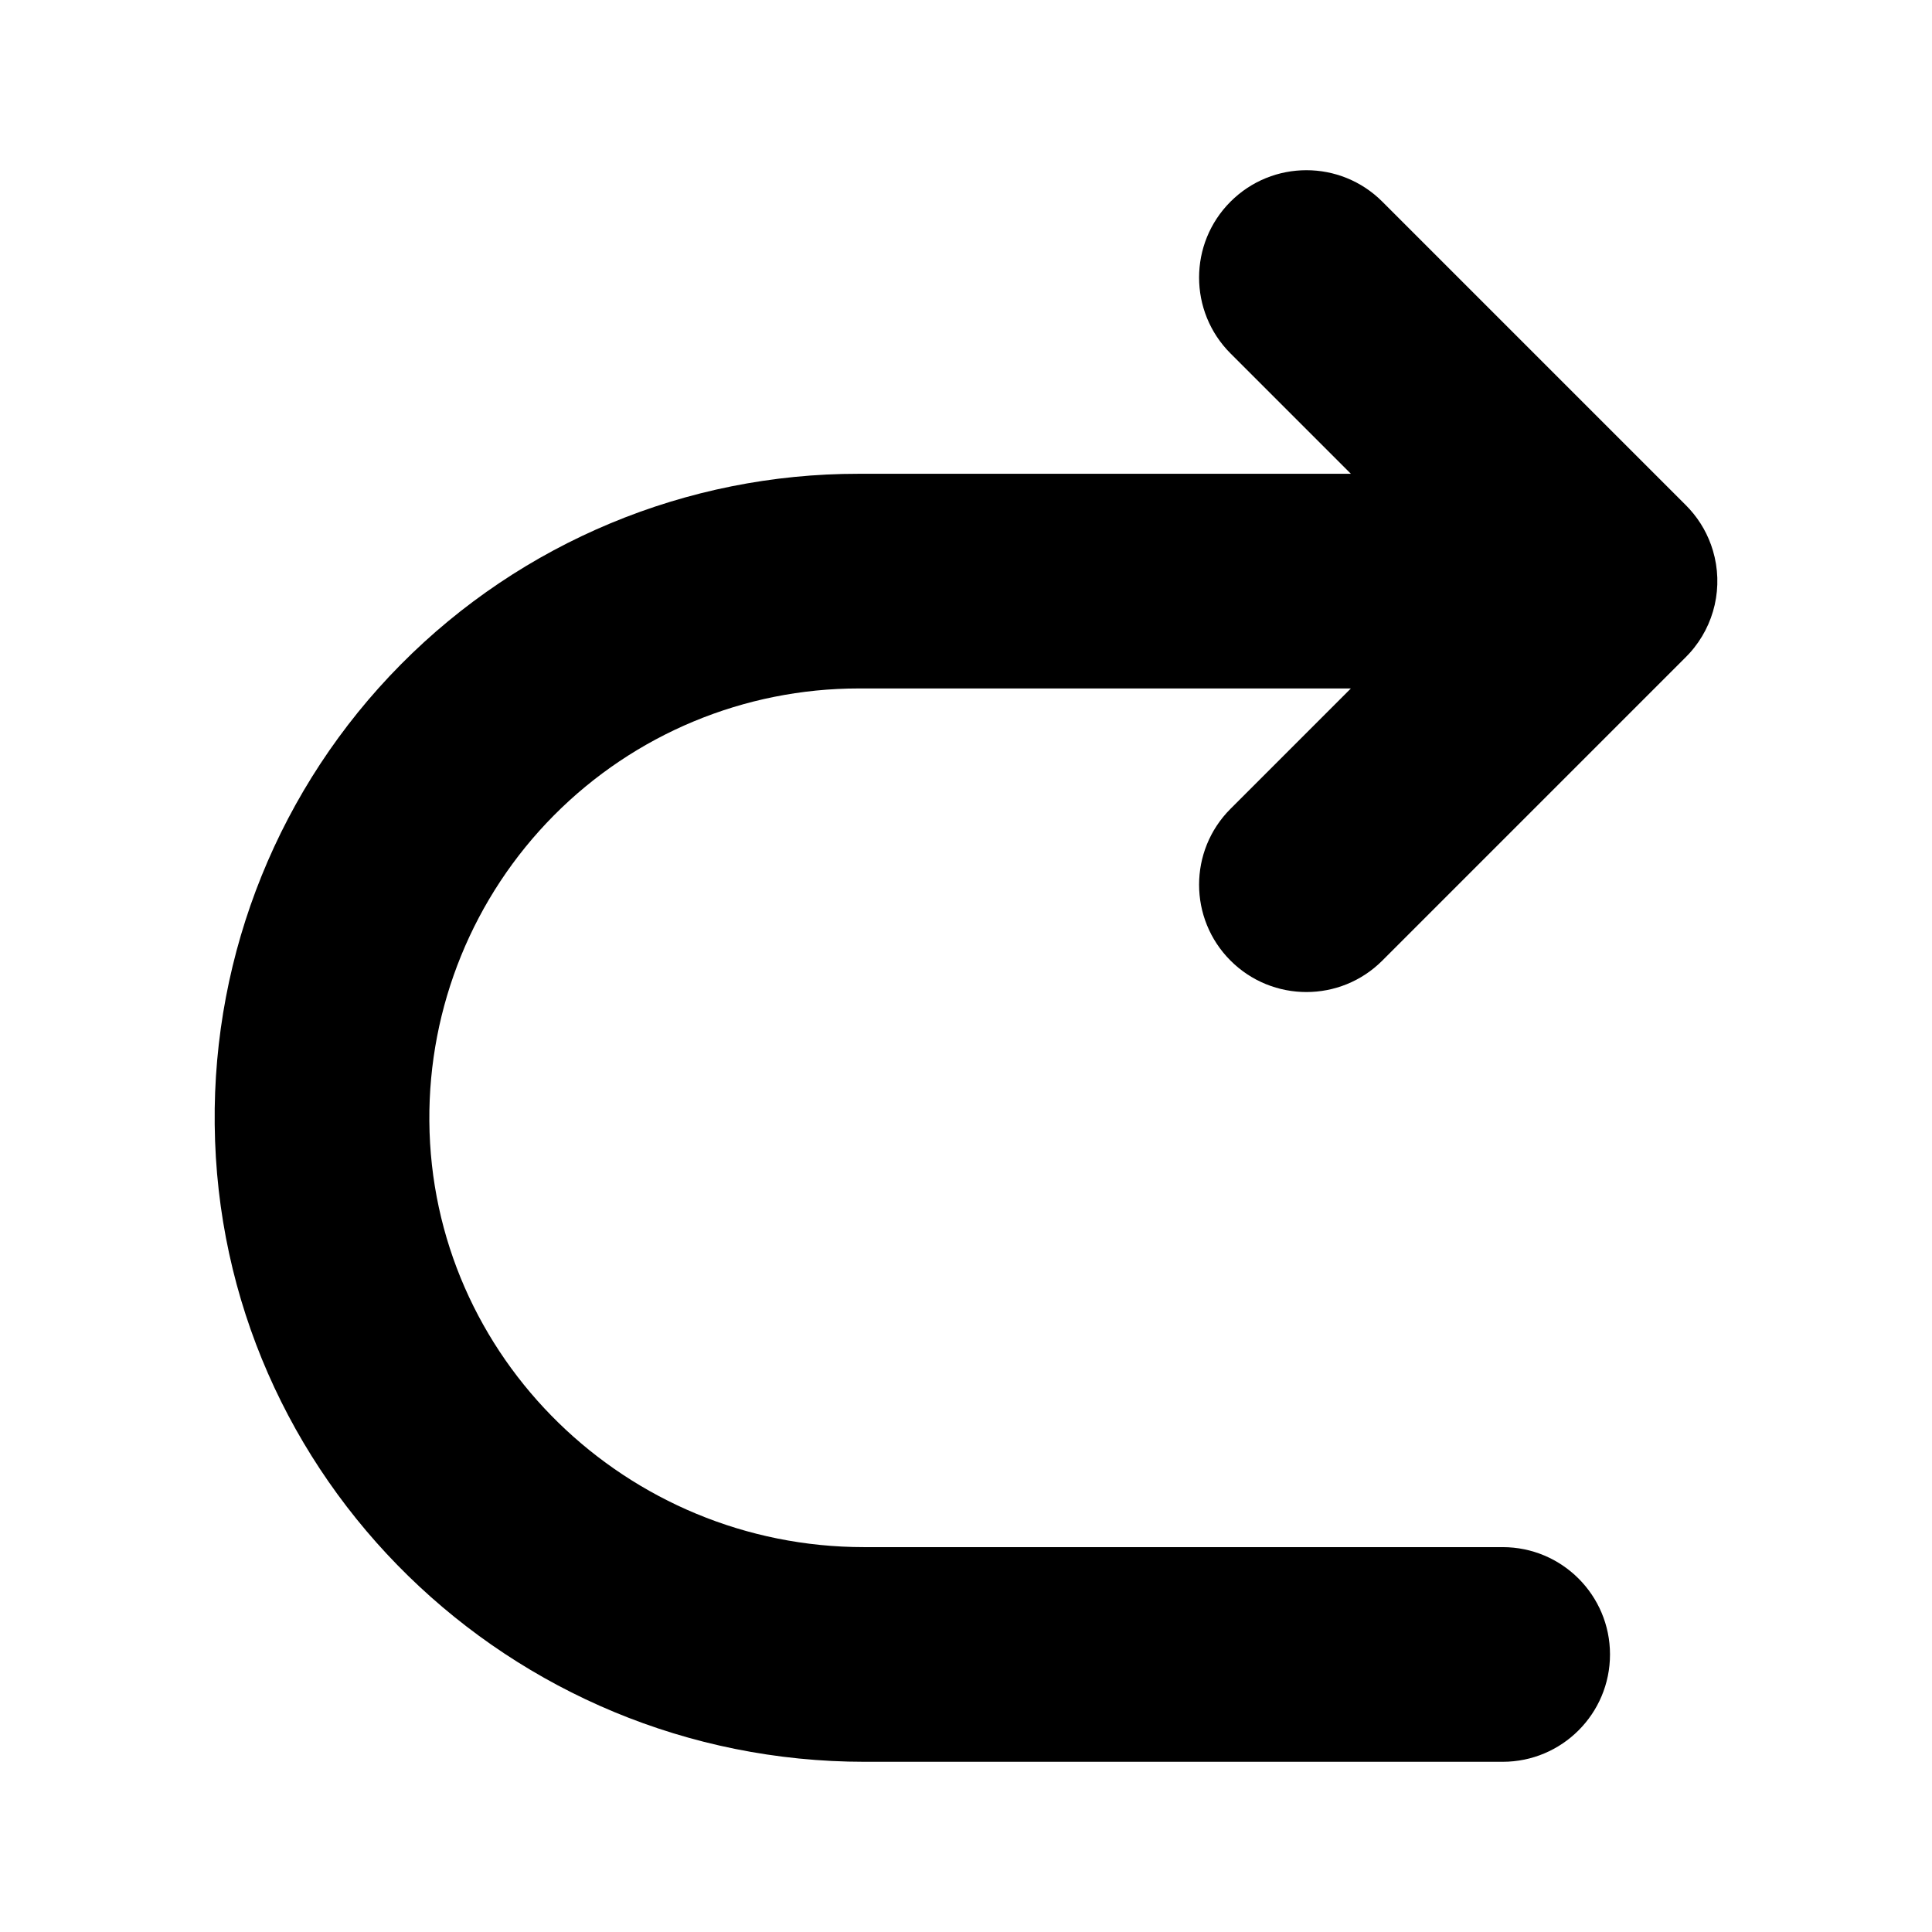
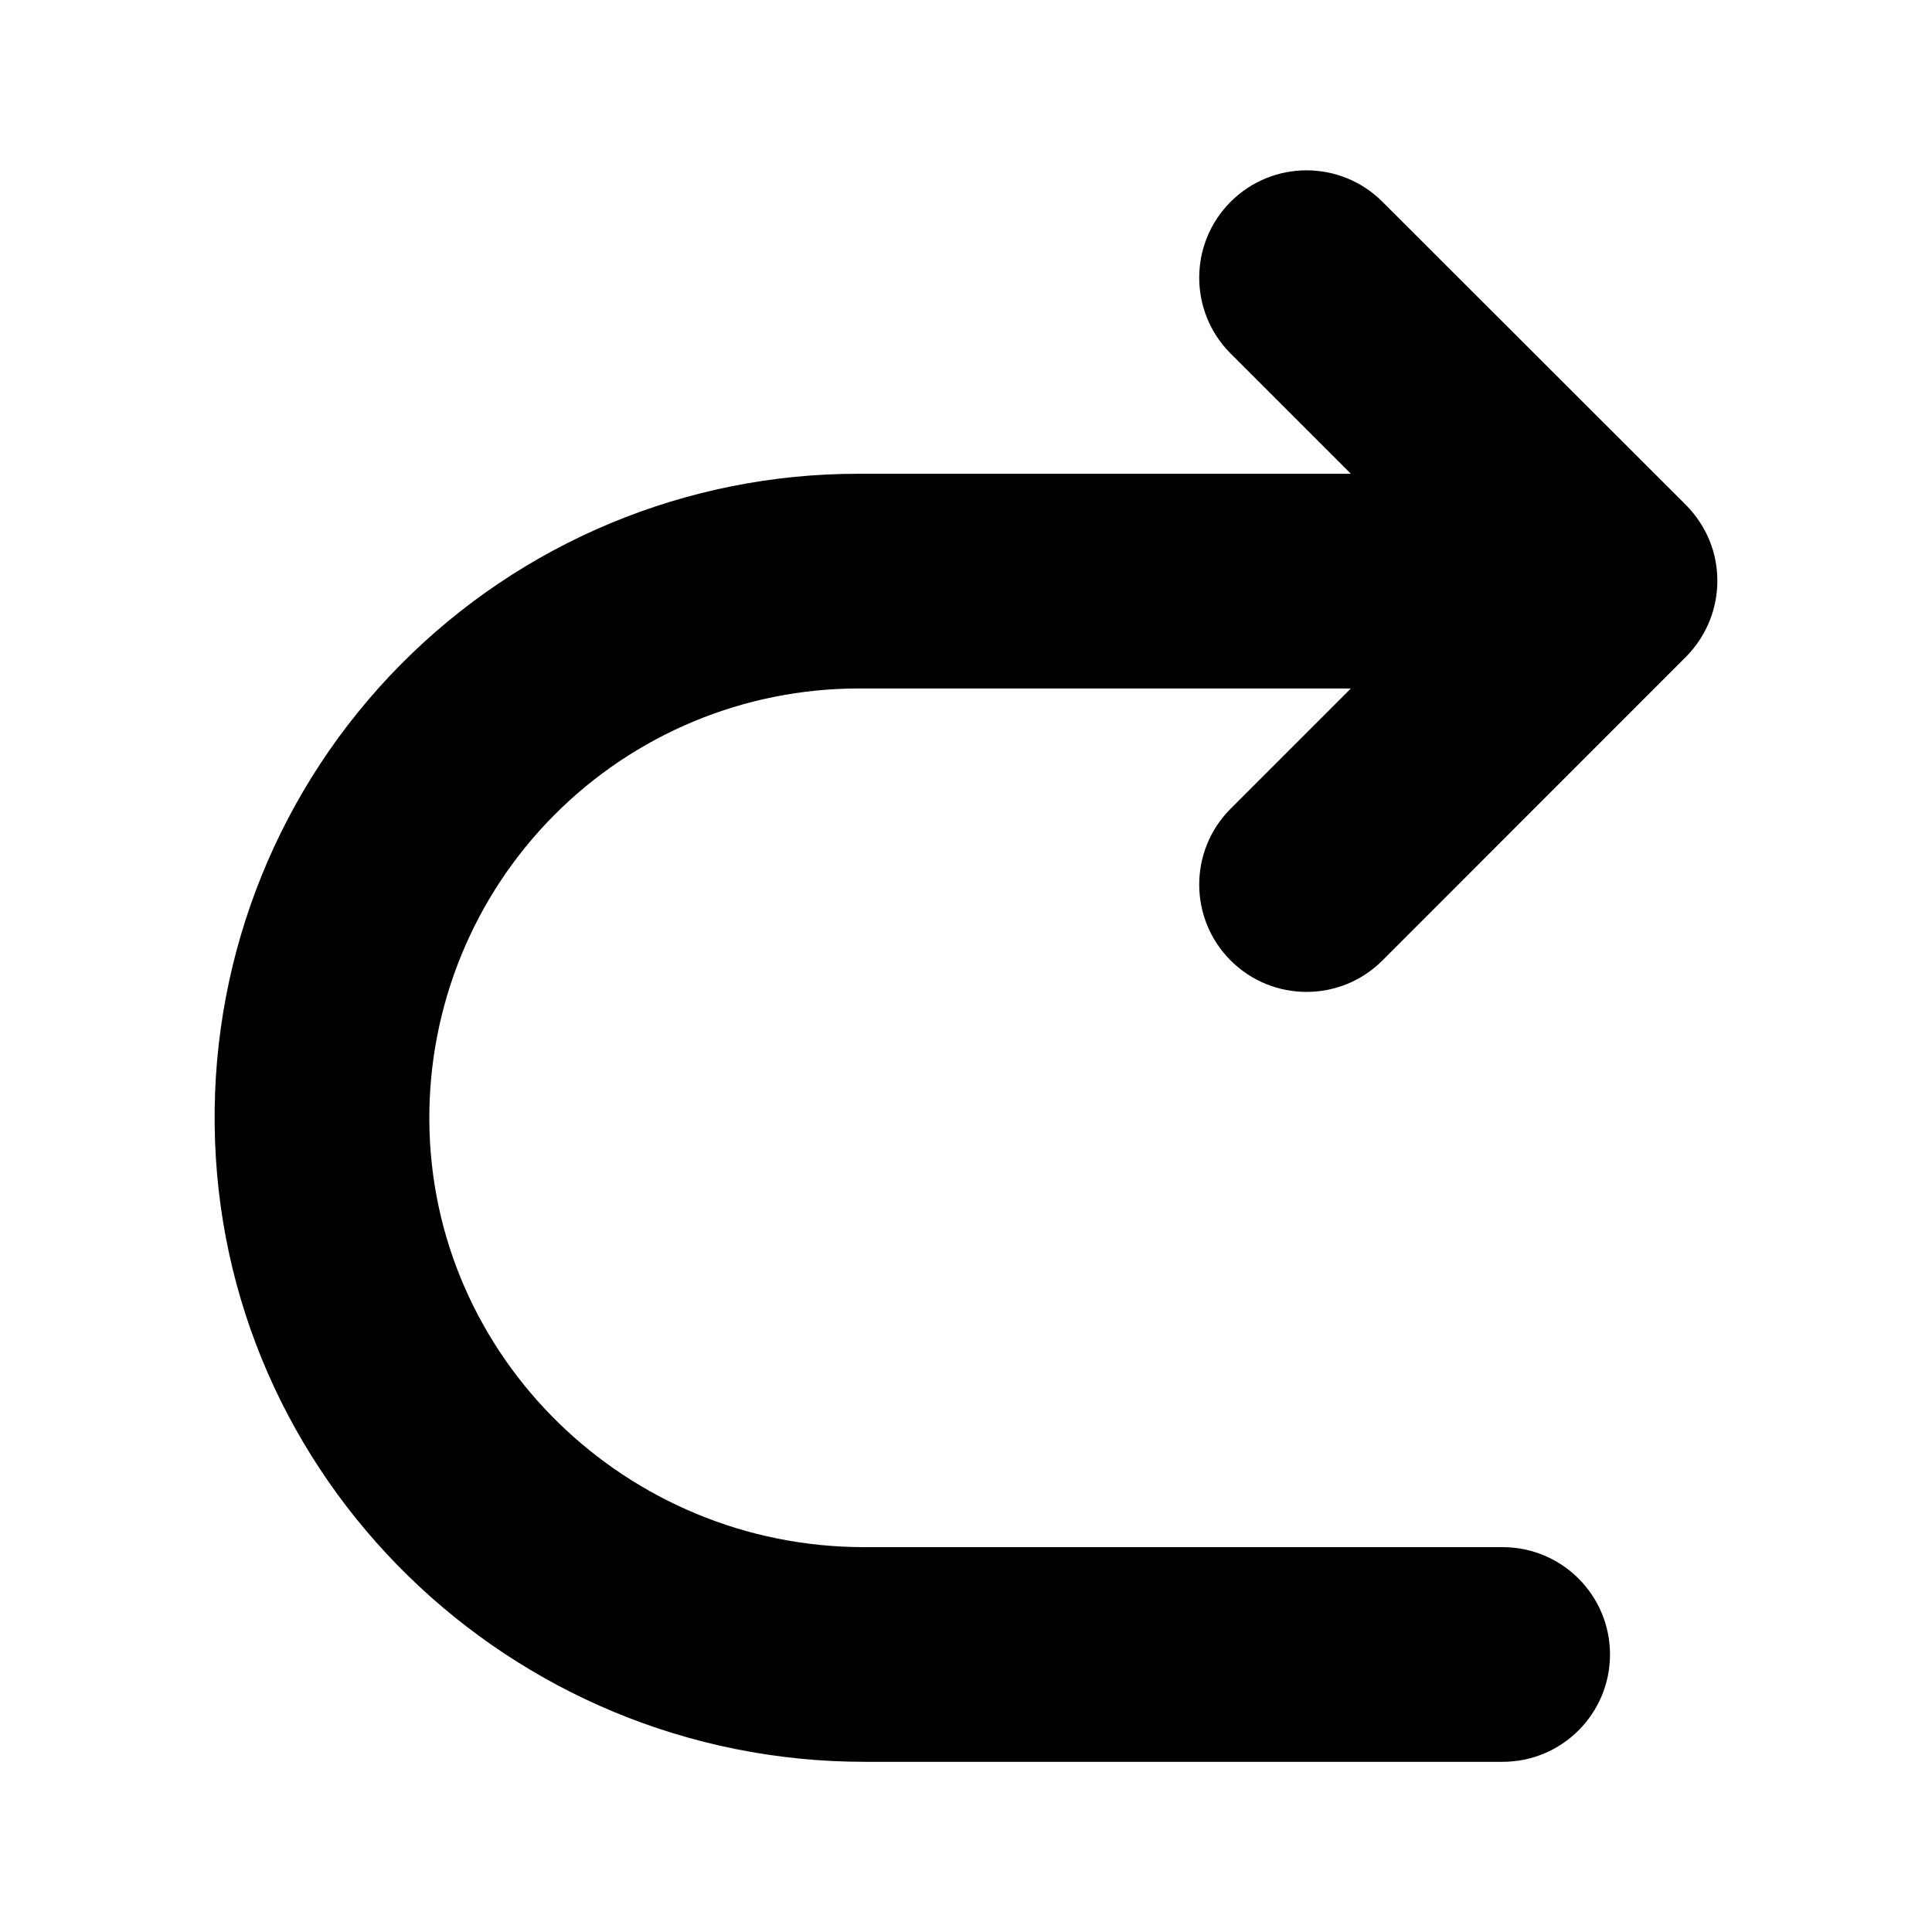
- <svg xmlns="http://www.w3.org/2000/svg" width="450" height="450" viewBox="0 0 450 450">
-   <path d="M398.97,128.238a24.899,24.899,0,0,0-5.406-9.627q-.429-.475-.887-.933L321.967,46.967a24.999,24.999,0,0,0-35.355,0h0a25,25,0,0,0,0,35.355l28.033,28.033H200A149.836,149.836,0,0,0,50.008,261.909c.835,82.46,68.907,148.447,151.372,148.447H350a25,25,0,0,0,0-50H201.255c-55.141,0-100.845-44.106-101.252-99.246A99.998,99.998,0,0,1,200,160.355H314.645l-28.033,28.033a25,25,0,0,0,0,35.355h0a24.999,24.999,0,0,0,35.355,0L392.678,153.033q.458-.457.887-.933a24.987,24.987,0,0,0,5.406-23.863Z" />
-   <rect width="450" height="450" fill="none" />
+ <svg xmlns="http://www.w3.org/2000/svg" id="Layer_1" data-name="Layer 1" viewBox="0 0 450 450">
+   <path d="M399,128.24a24.89,24.89,0,0,0-3.8-7.67,24.61,24.61,0,0,0-1.61-2c-.28-.32-.58-.63-.88-.93L322,47a25,25,0,0,0-35.36,0h0a25,25,0,0,0,0,35.35l28,28H200A149.83,149.83,0,0,0,50,261.91c.83,82.46,68.91,148.45,151.37,148.45H350a25,25,0,0,0,0-50H201.25c-55.14,0-100.84-44.11-101.25-99.25A100,100,0,0,1,200,160.36H314.64l-28,28a25,25,0,0,0,0,35.35h0a25,25,0,0,0,35.36,0L392.68,153c.3-.3.6-.61.88-.93a24.61,24.61,0,0,0,1.61-2,24.89,24.89,0,0,0,3.8-7.67A25.15,25.15,0,0,0,399,128.24Z" />
</svg>
